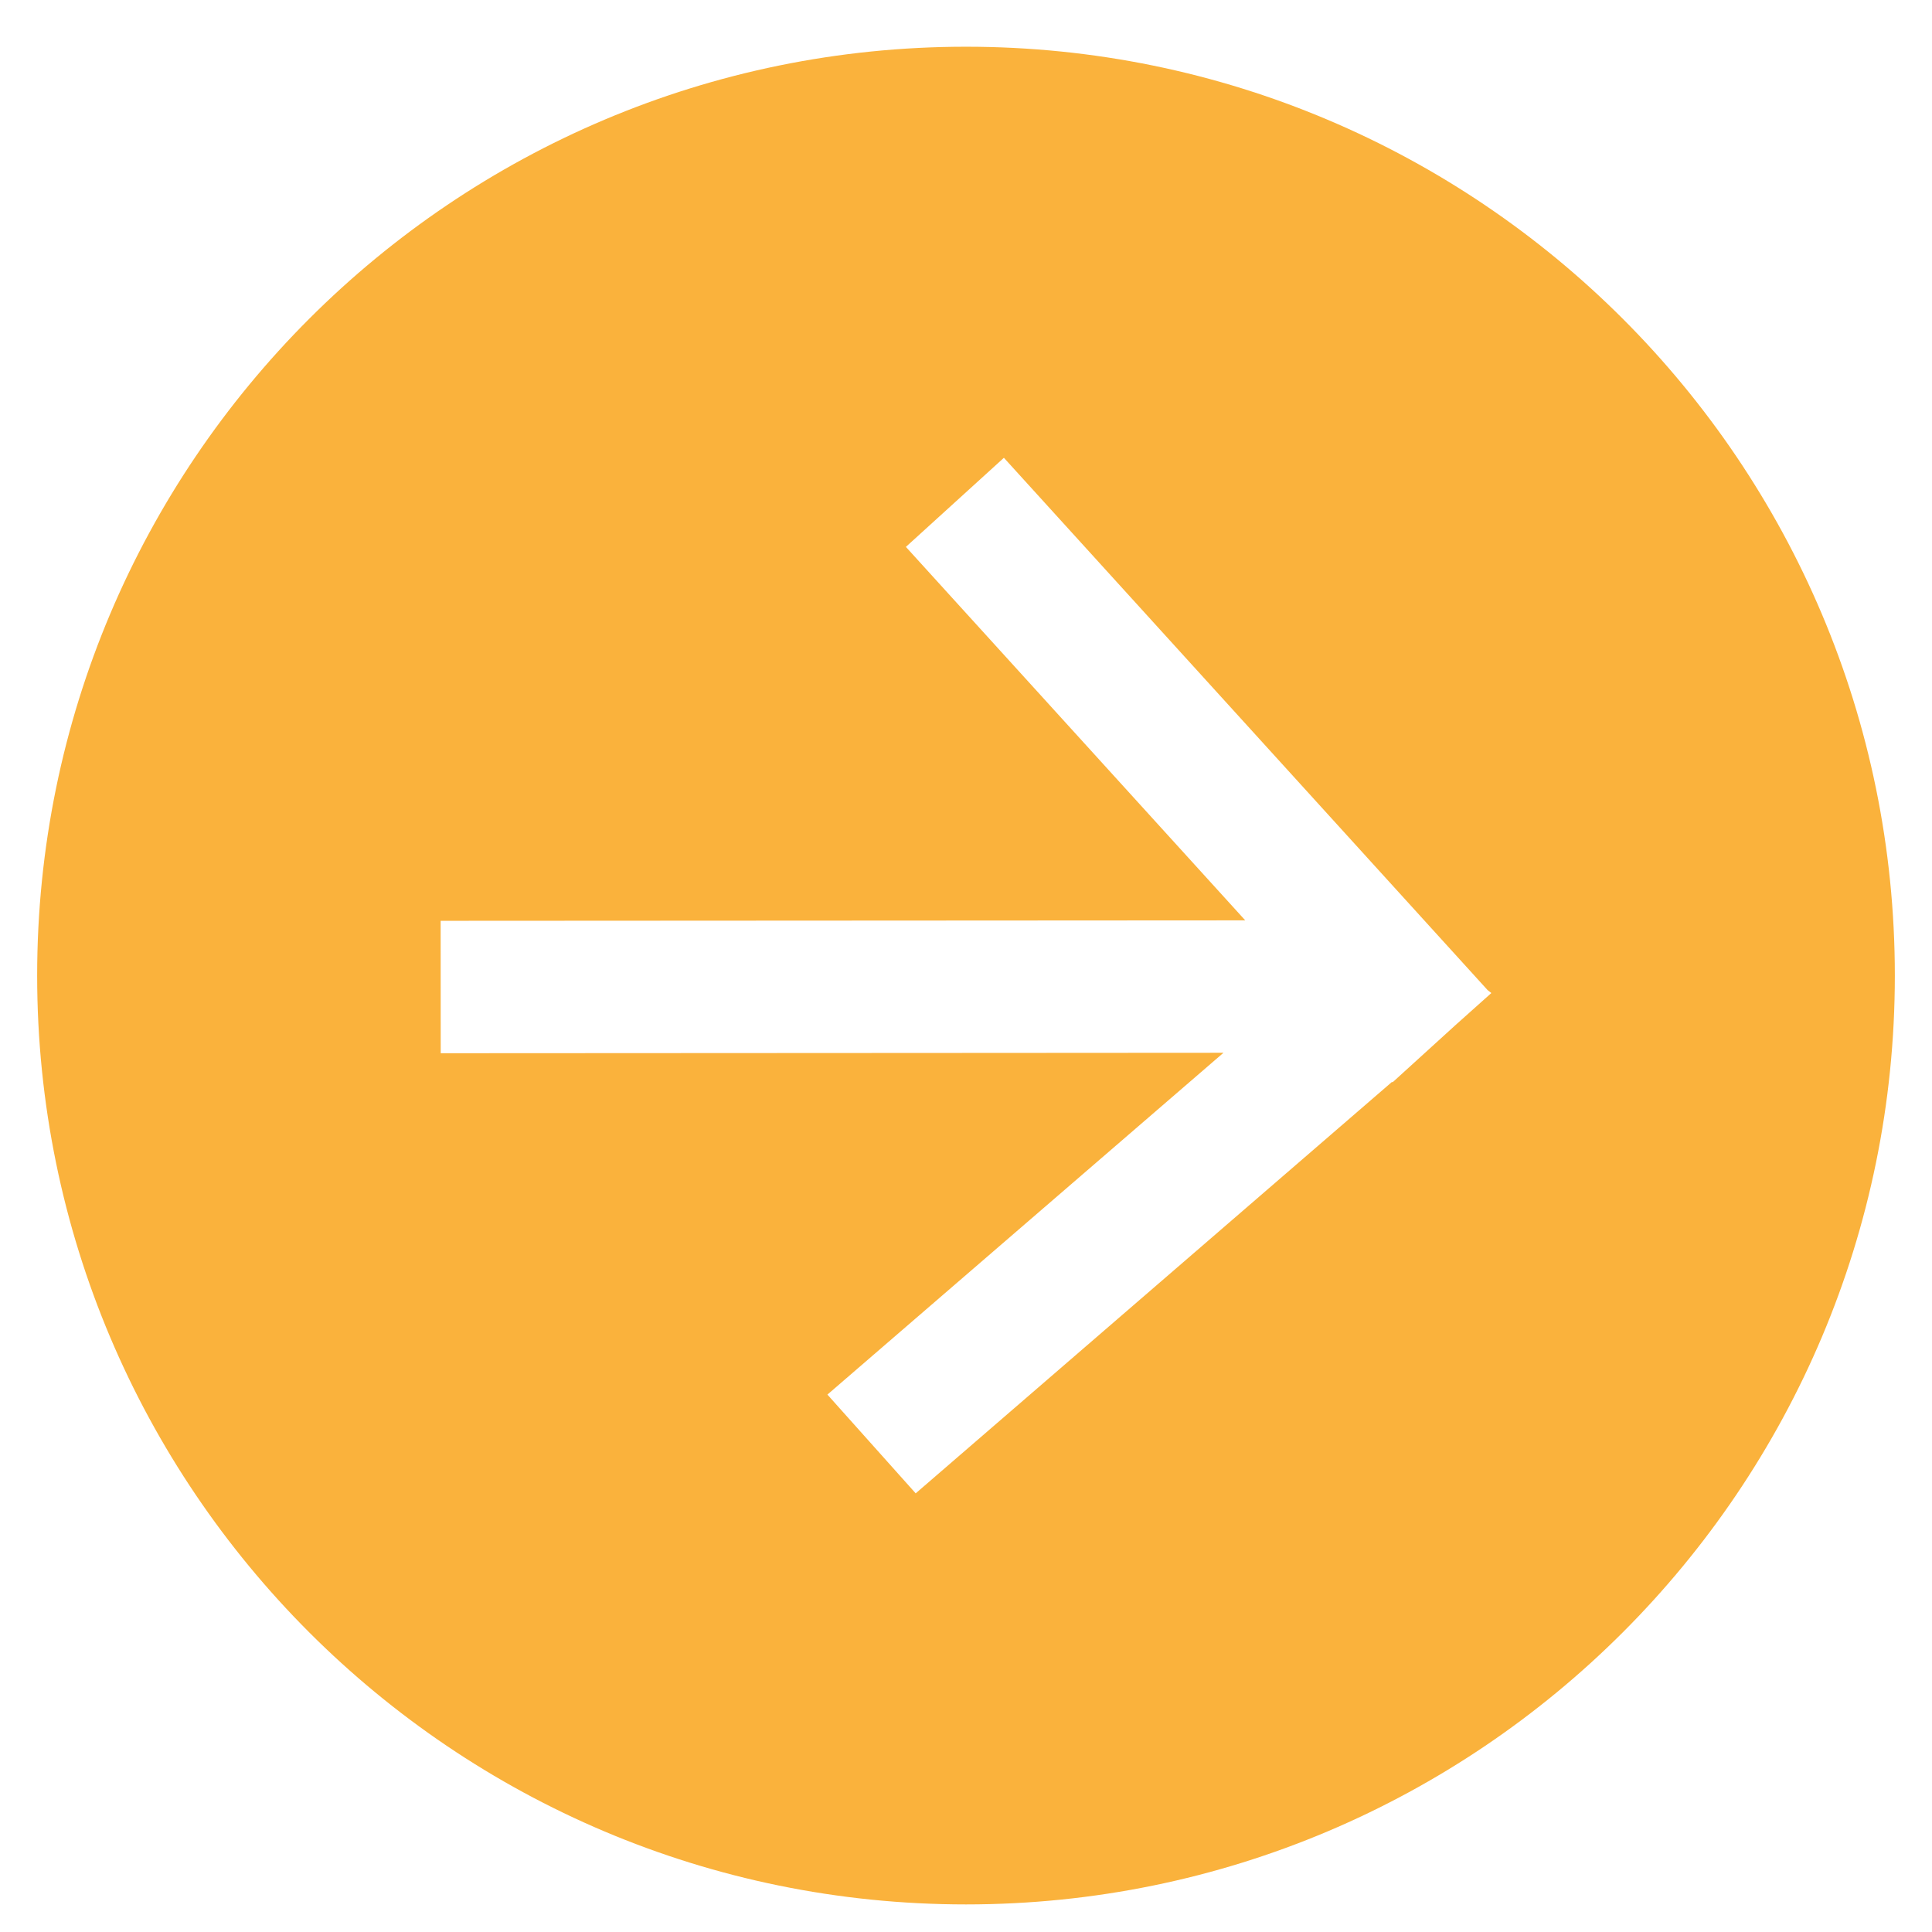
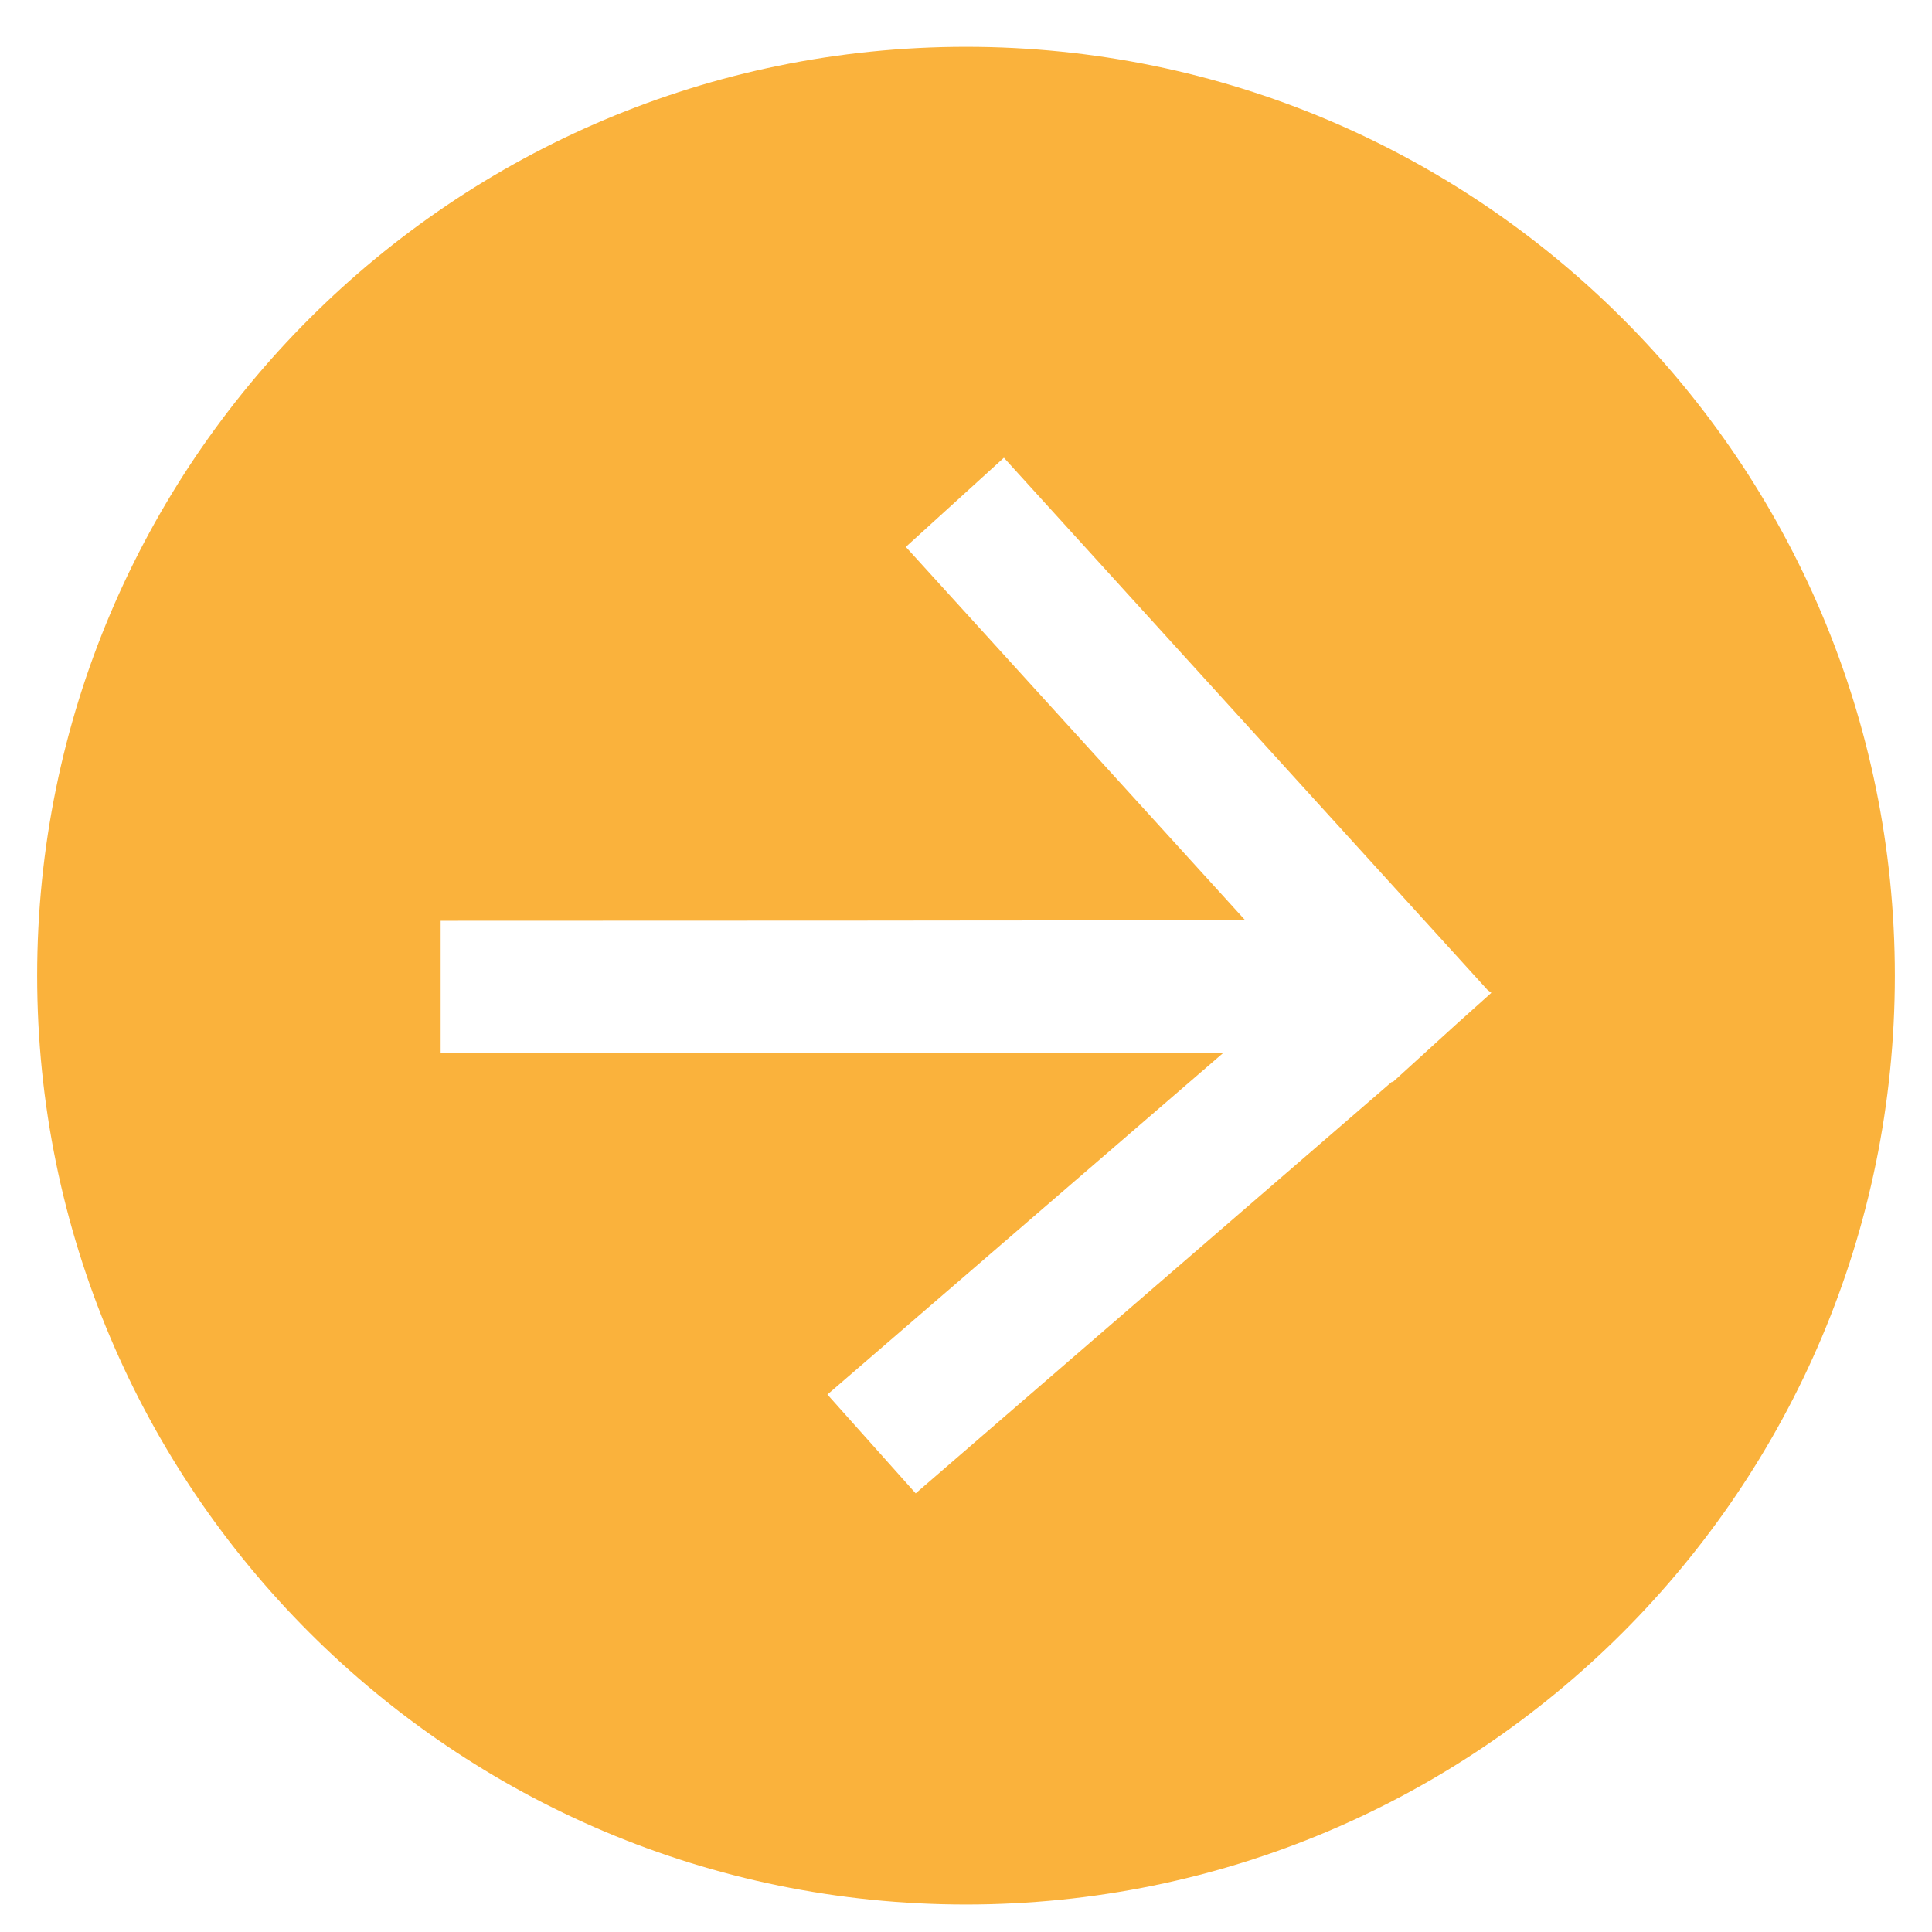
- <svg xmlns="http://www.w3.org/2000/svg" viewBox="0 0 25 26" width="25px" height="25px" version="1.1">
-   <defs />
-   <g stroke="none" stroke-width="1" fill="none" fill-rule="evenodd">
-     <g transform="translate(-276, -2139)" fill="#FAB23C">
-       <path d="M288.5,2139.629 C281.597,2139.629 276,2145.225 276,2152.129 C276,2159.033 281.597,2164.629 288.5,2164.629 C295.403,2164.629 301,2159.033 301,2152.129 C301,2145.225 295.403,2139.629 288.5,2139.629 L288.5,2139.629 Z M295.519,2151.934 L289.01,2159.097 L287.691,2157.898 L292.258,2152.872 L288.802,2152.87 L287.02,2152.869 L281.43,2152.866 L281.431,2151.084 L287.021,2151.087 L288.803,2151.088 L291.965,2151.09 L286.635,2146.49 L287.823,2145.161 L294.234,2150.699 L294.24,2150.692 L295.091,2151.466 L295.57,2151.894 L295.519,2151.934 L295.519,2151.934 Z" transform="translate(288.5, 2152.129) scale(-1, 1) rotate(-180) translate(-288.5, -2152.129) " />
-     </g>
-   </g>
+ <svg xmlns="http://www.w3.org/2000/svg" viewBox="0 0 25 26" width="25" height="25">
+   <path d="M12.5 25.63C5.597 25.63 0 20.032 0 13.13 0 6.224 5.597.63 12.5.63S25 6.224 25 13.13c0 6.903-5.597 12.5-12.5 12.5zm7.02-12.306L13.01 6.16l-1.32 1.2 4.568 5.025-3.456.002-1.782.002-5.59.002v1.782l5.59-.004h1.783l3.162-.002-5.33 4.6 1.188 1.33 6.41-5.54.007.008.85-.774.48-.43-.05-.038z" fill="#FAB23C" fill-rule="evenodd" />
</svg>
